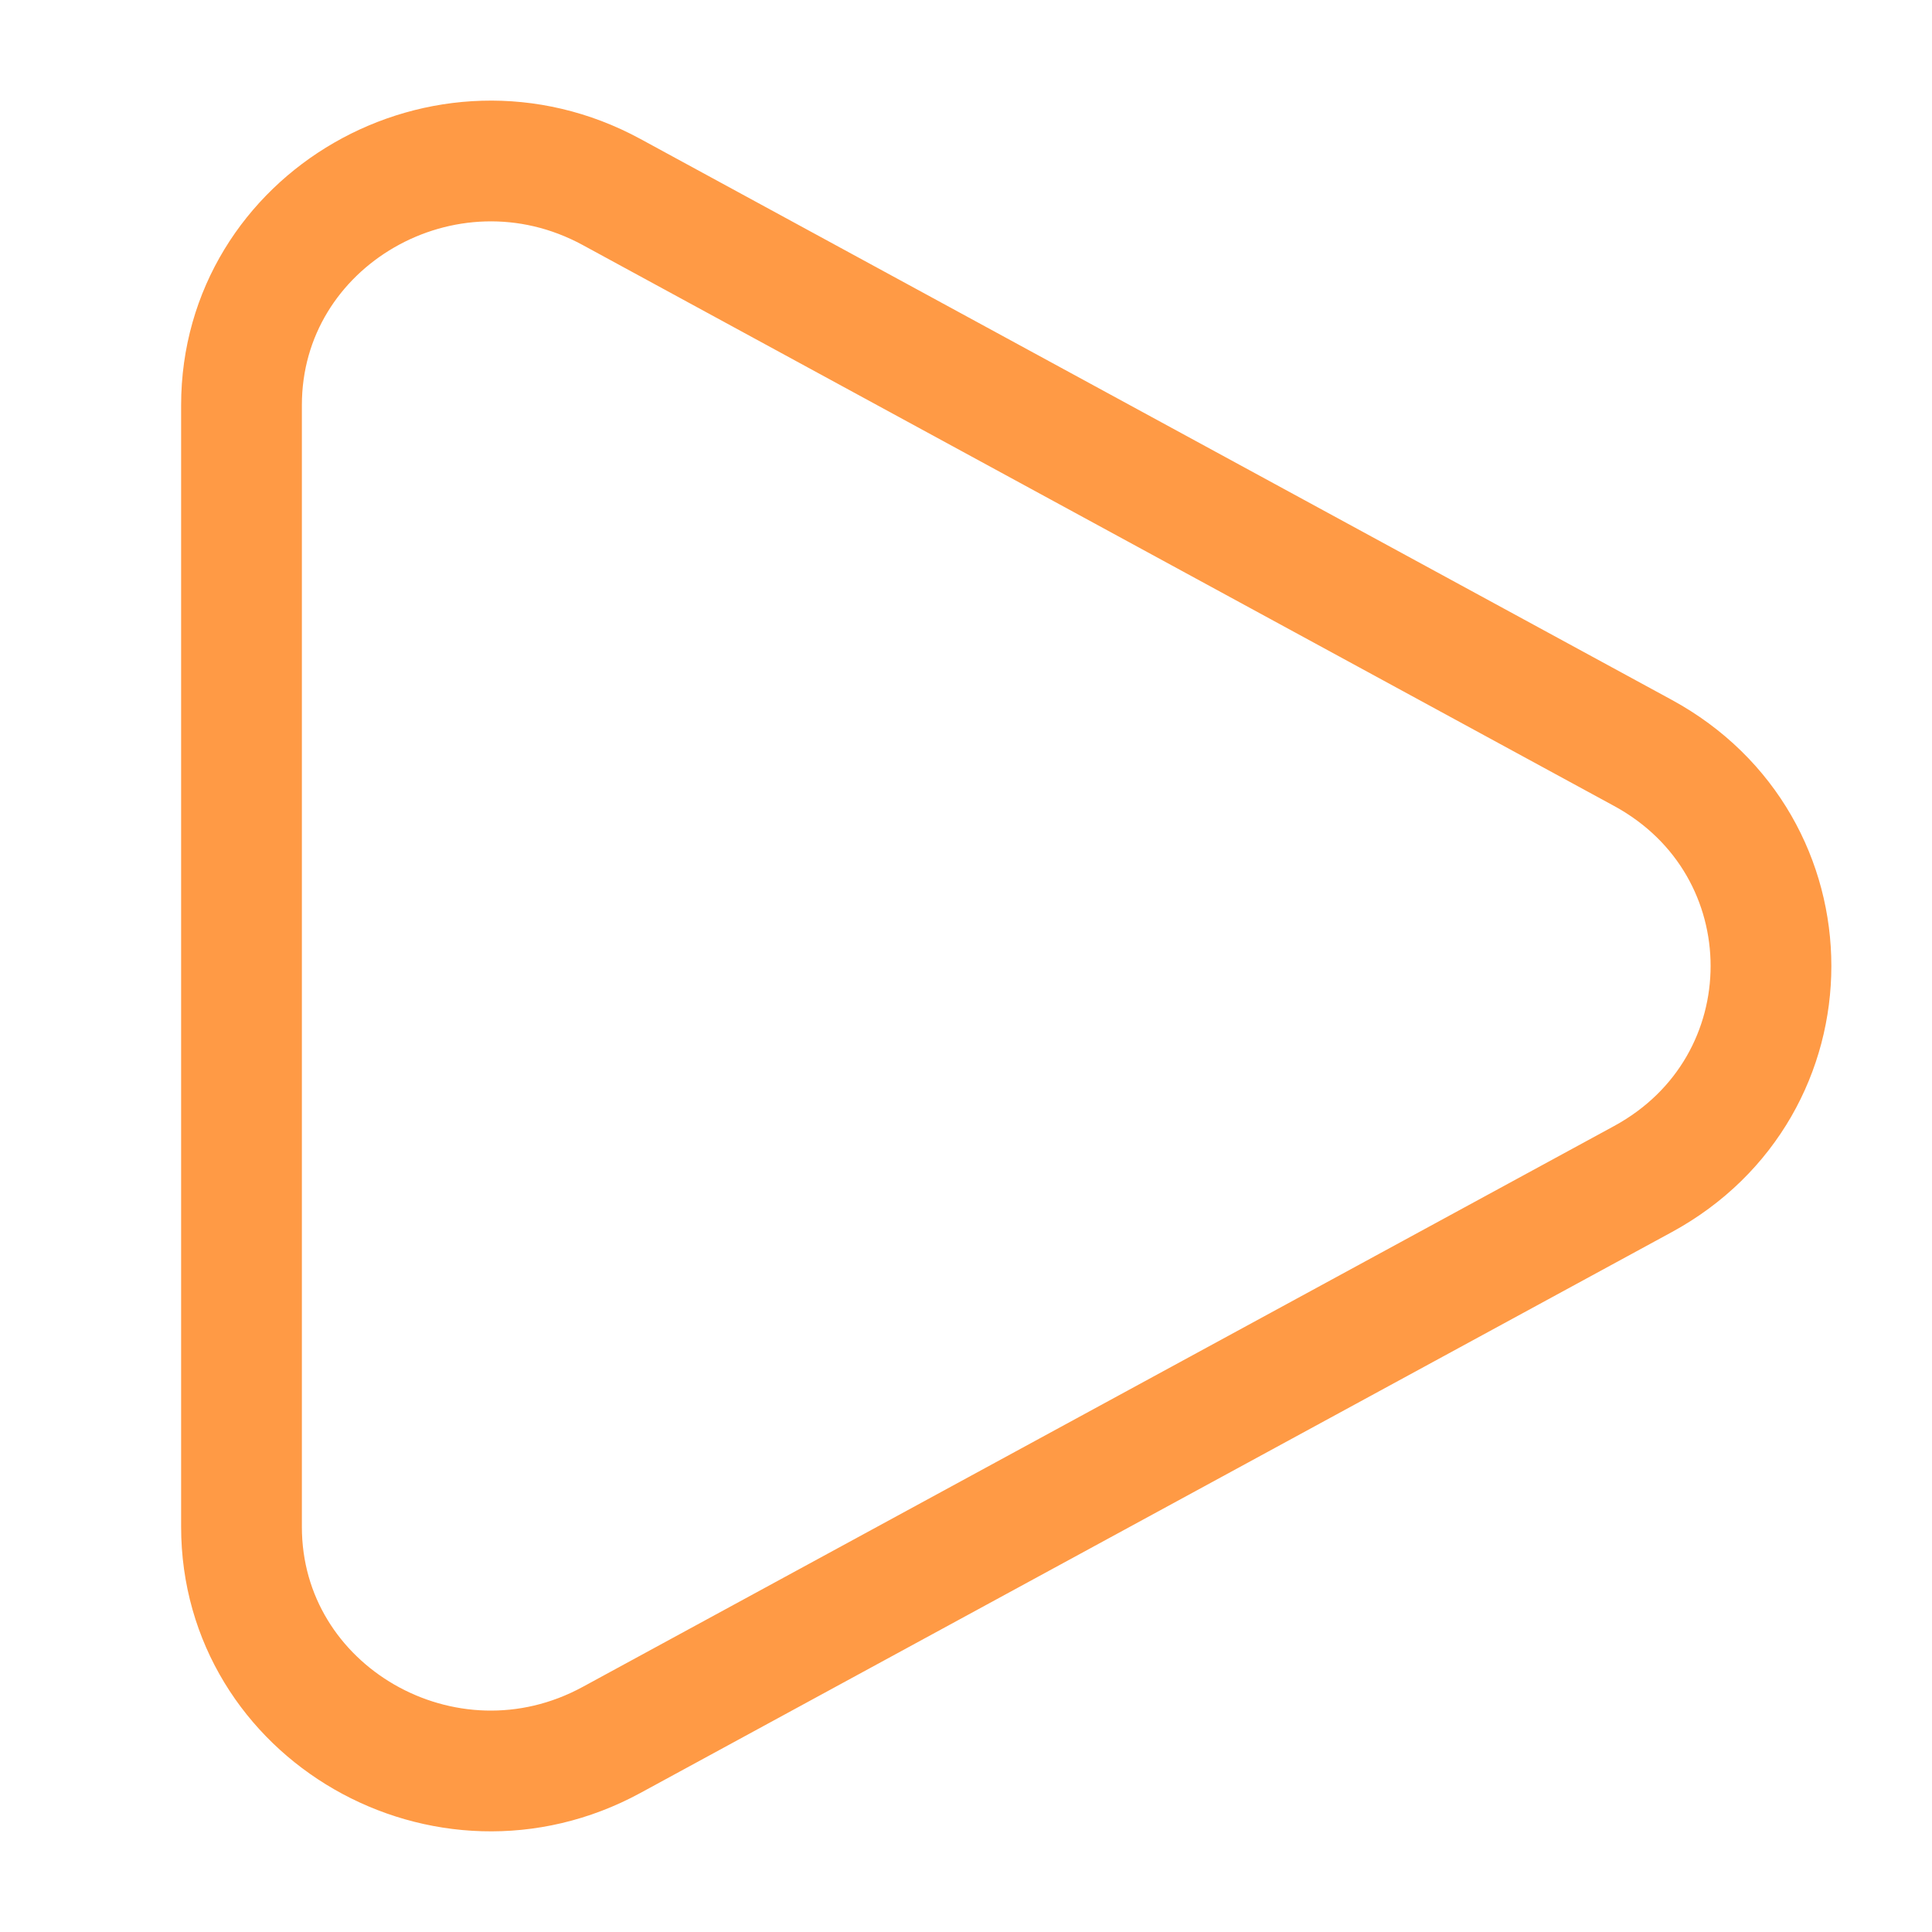
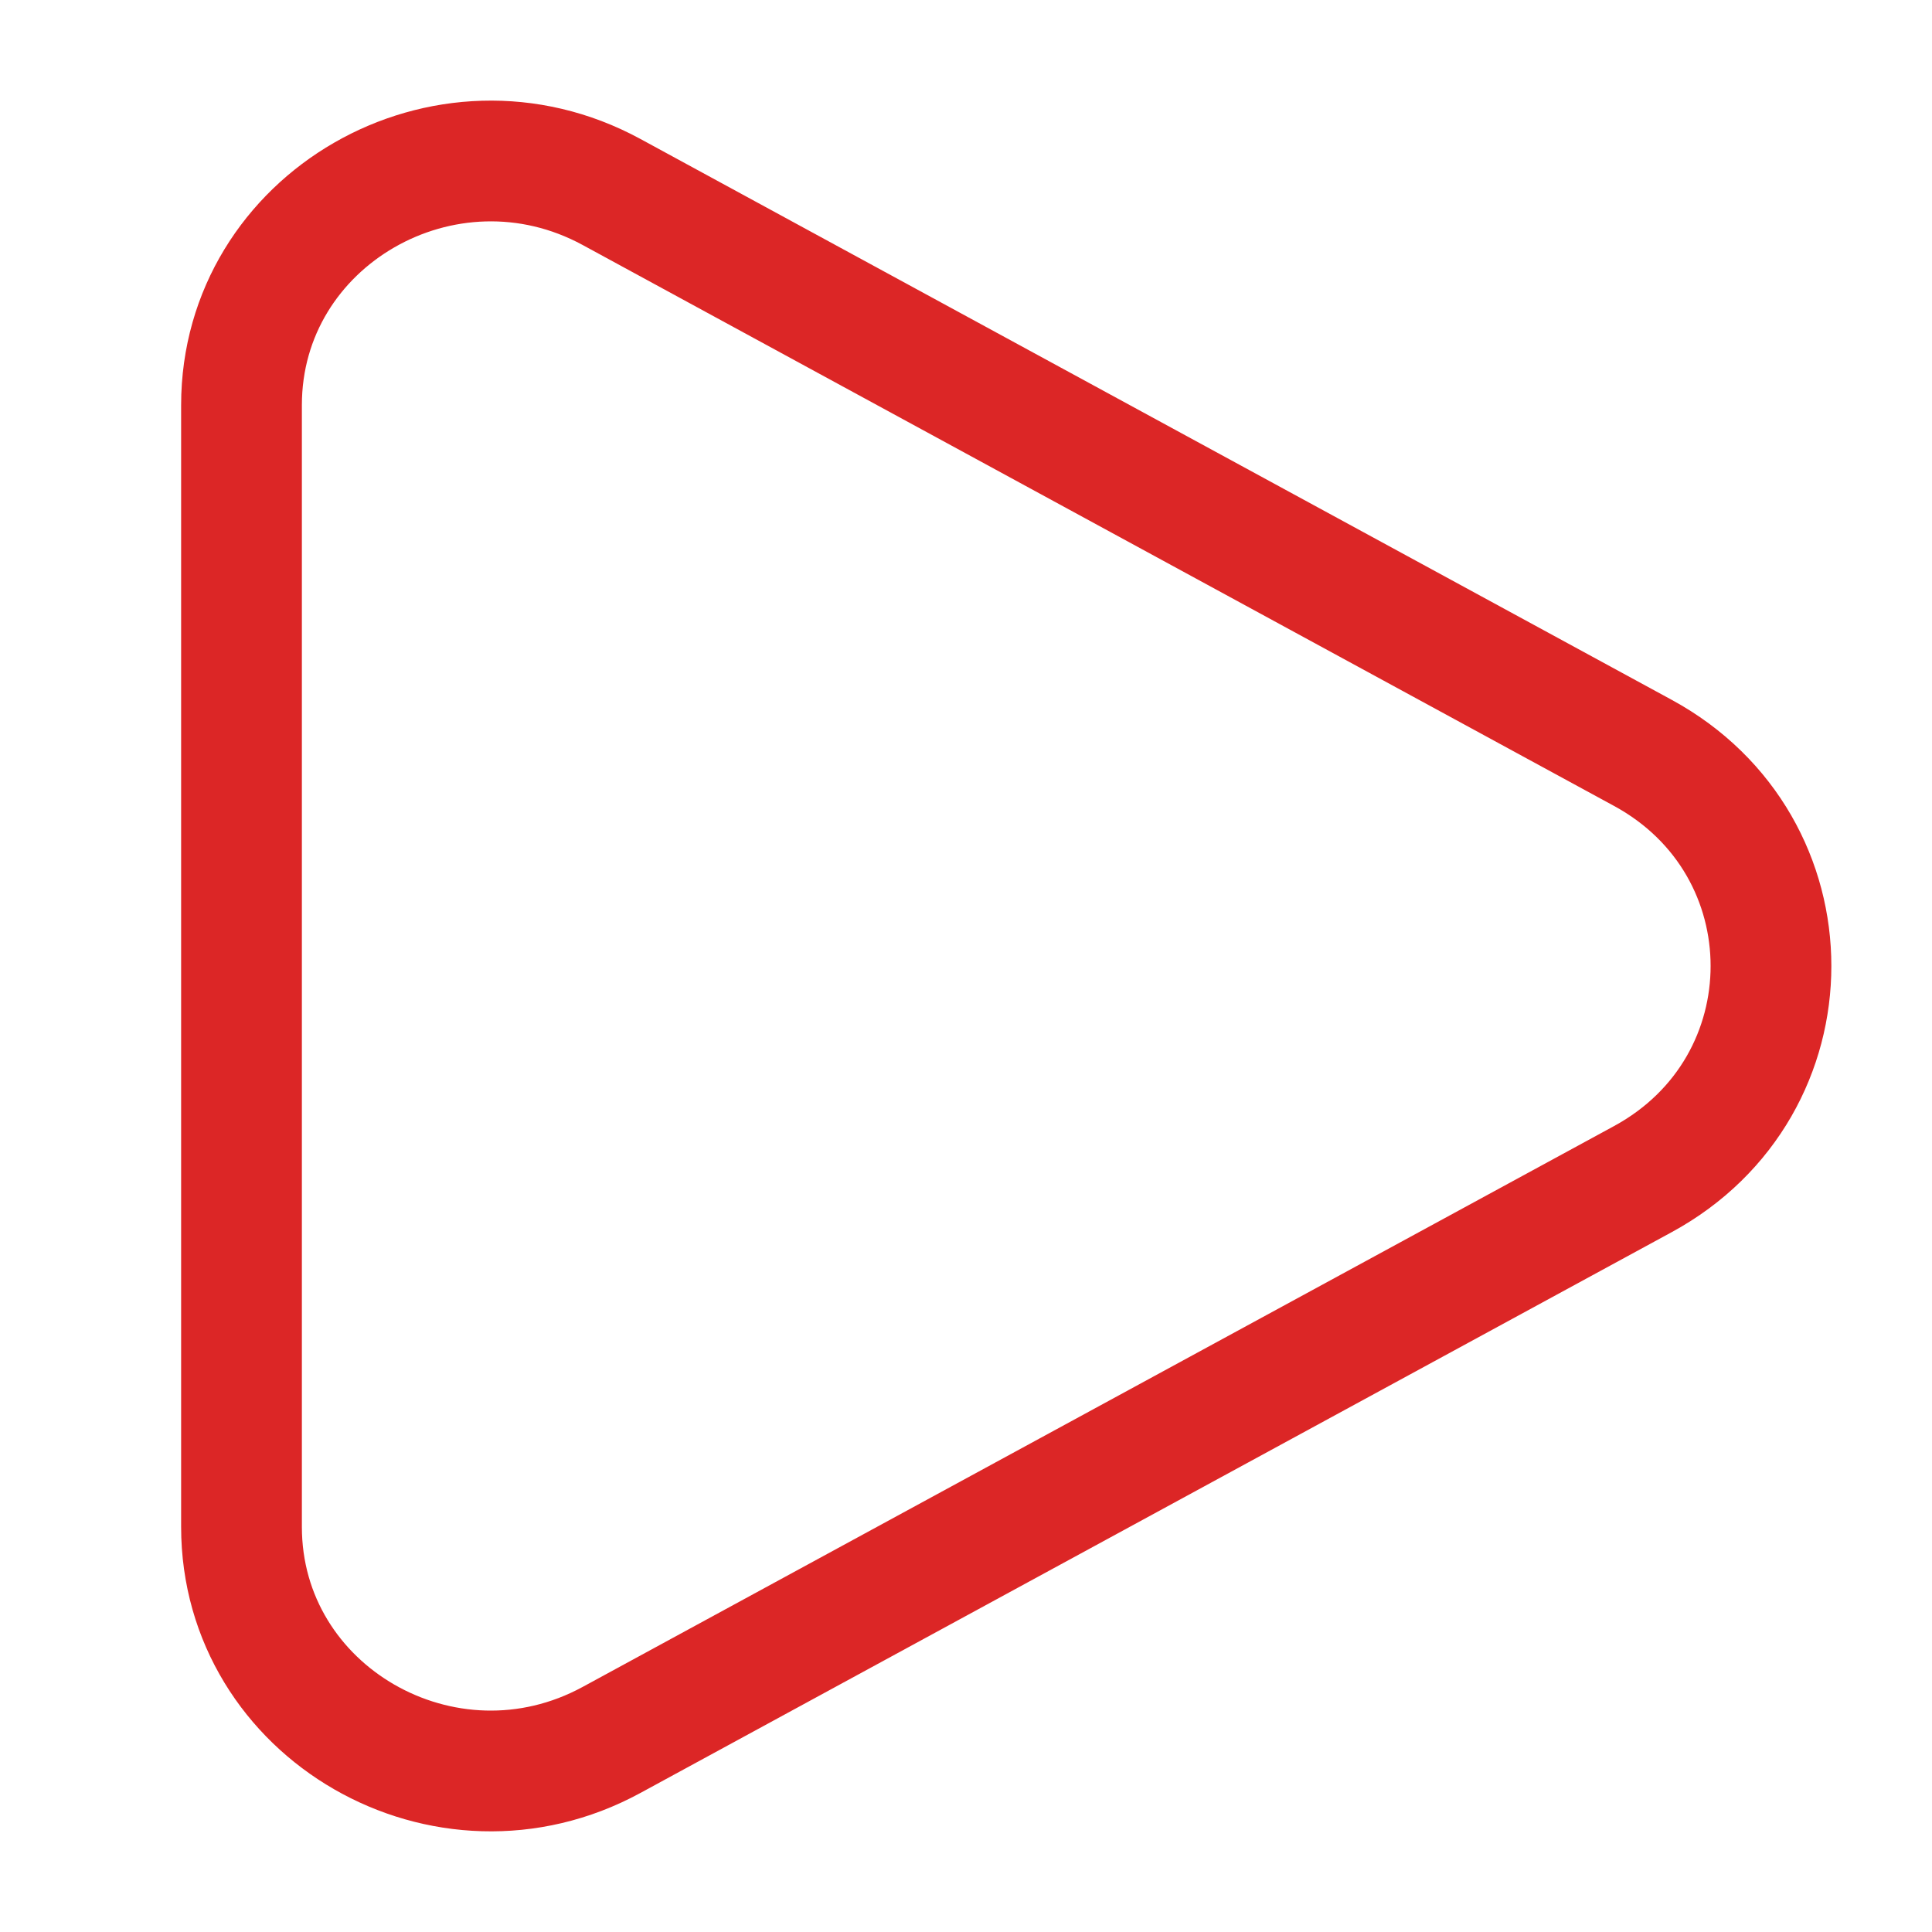
<svg xmlns="http://www.w3.org/2000/svg" width="800px" height="800px" viewBox="0 0 24 24" fill="none">
-   <path d="M20.409 9.353C22.53 10.507 22.53 13.493 20.409 14.647L7.597 21.614C5.534 22.736 3 21.276 3 18.967L3 5.033C3 2.724 5.534 1.264 7.597 2.385L20.409 9.353Z" stroke="#FF9A45" stroke-width="1.5" />
+   <path d="M20.409 9.353C22.53 10.507 22.53 13.493 20.409 14.647L7.597 21.614C5.534 22.736 3 21.276 3 18.967L3 5.033C3 2.724 5.534 1.264 7.597 2.385L20.409 9.353Z" stroke="#dc2626" stroke-width="1.5" />
</svg>
